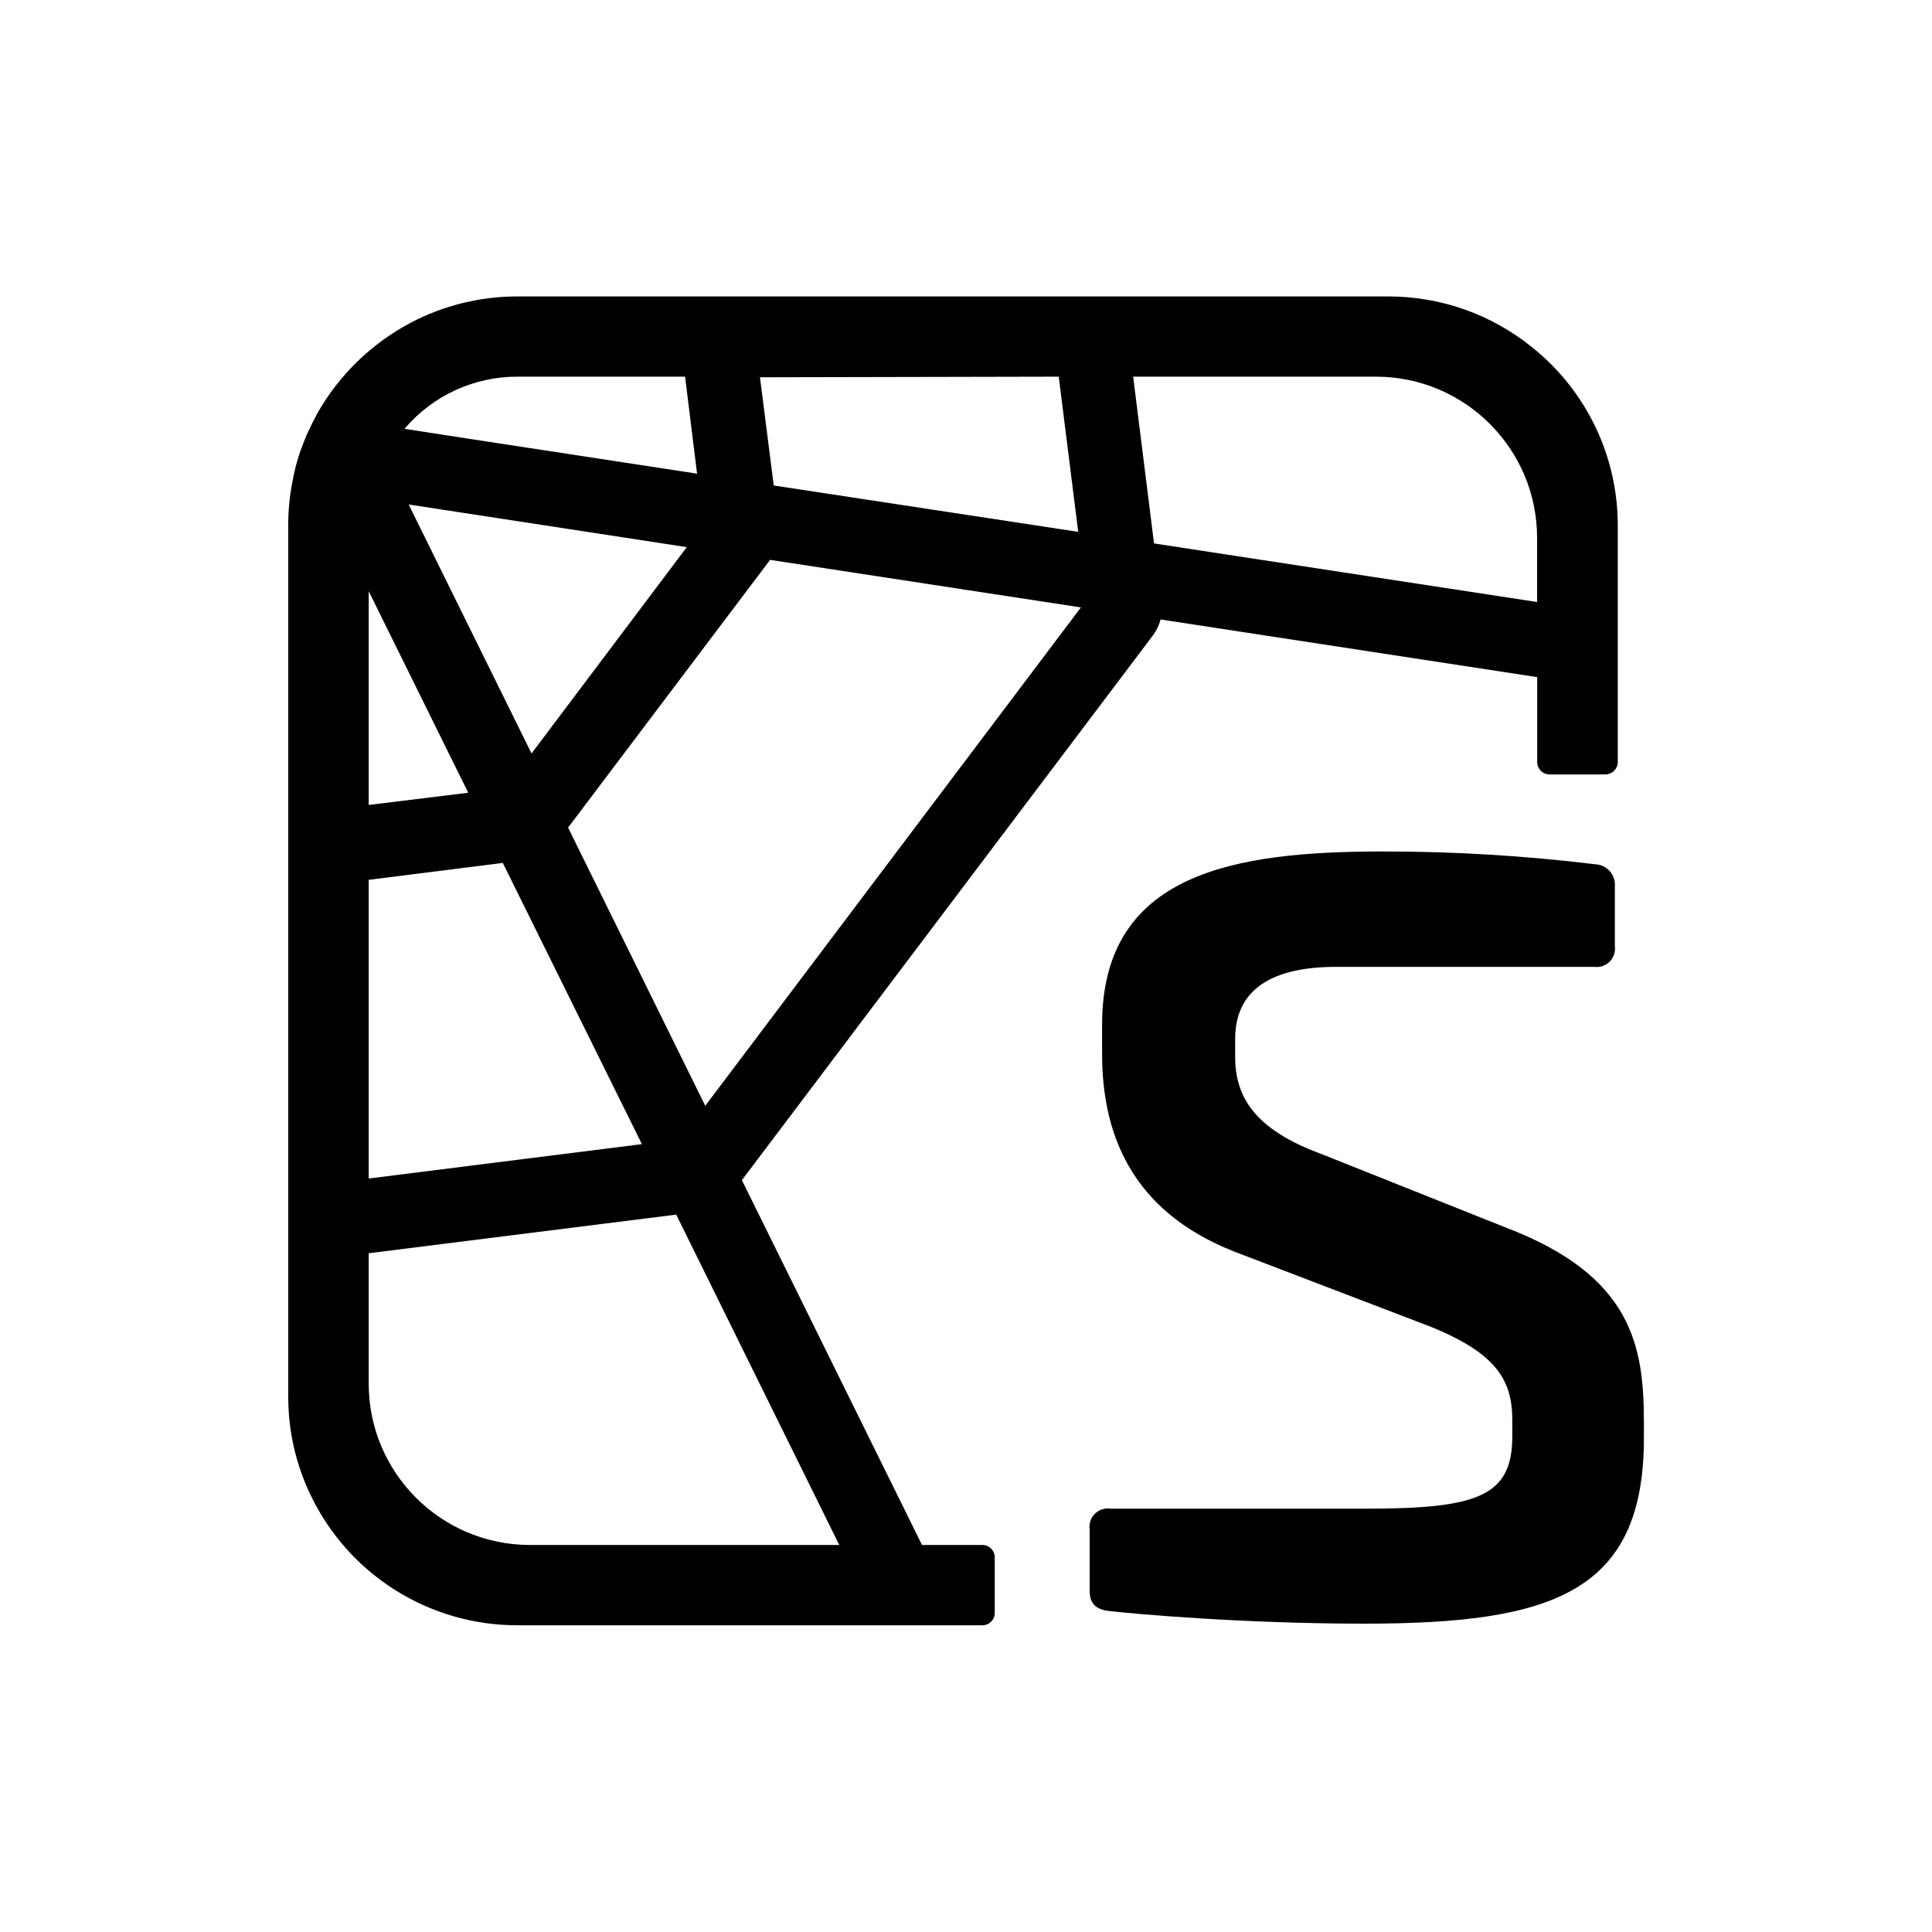
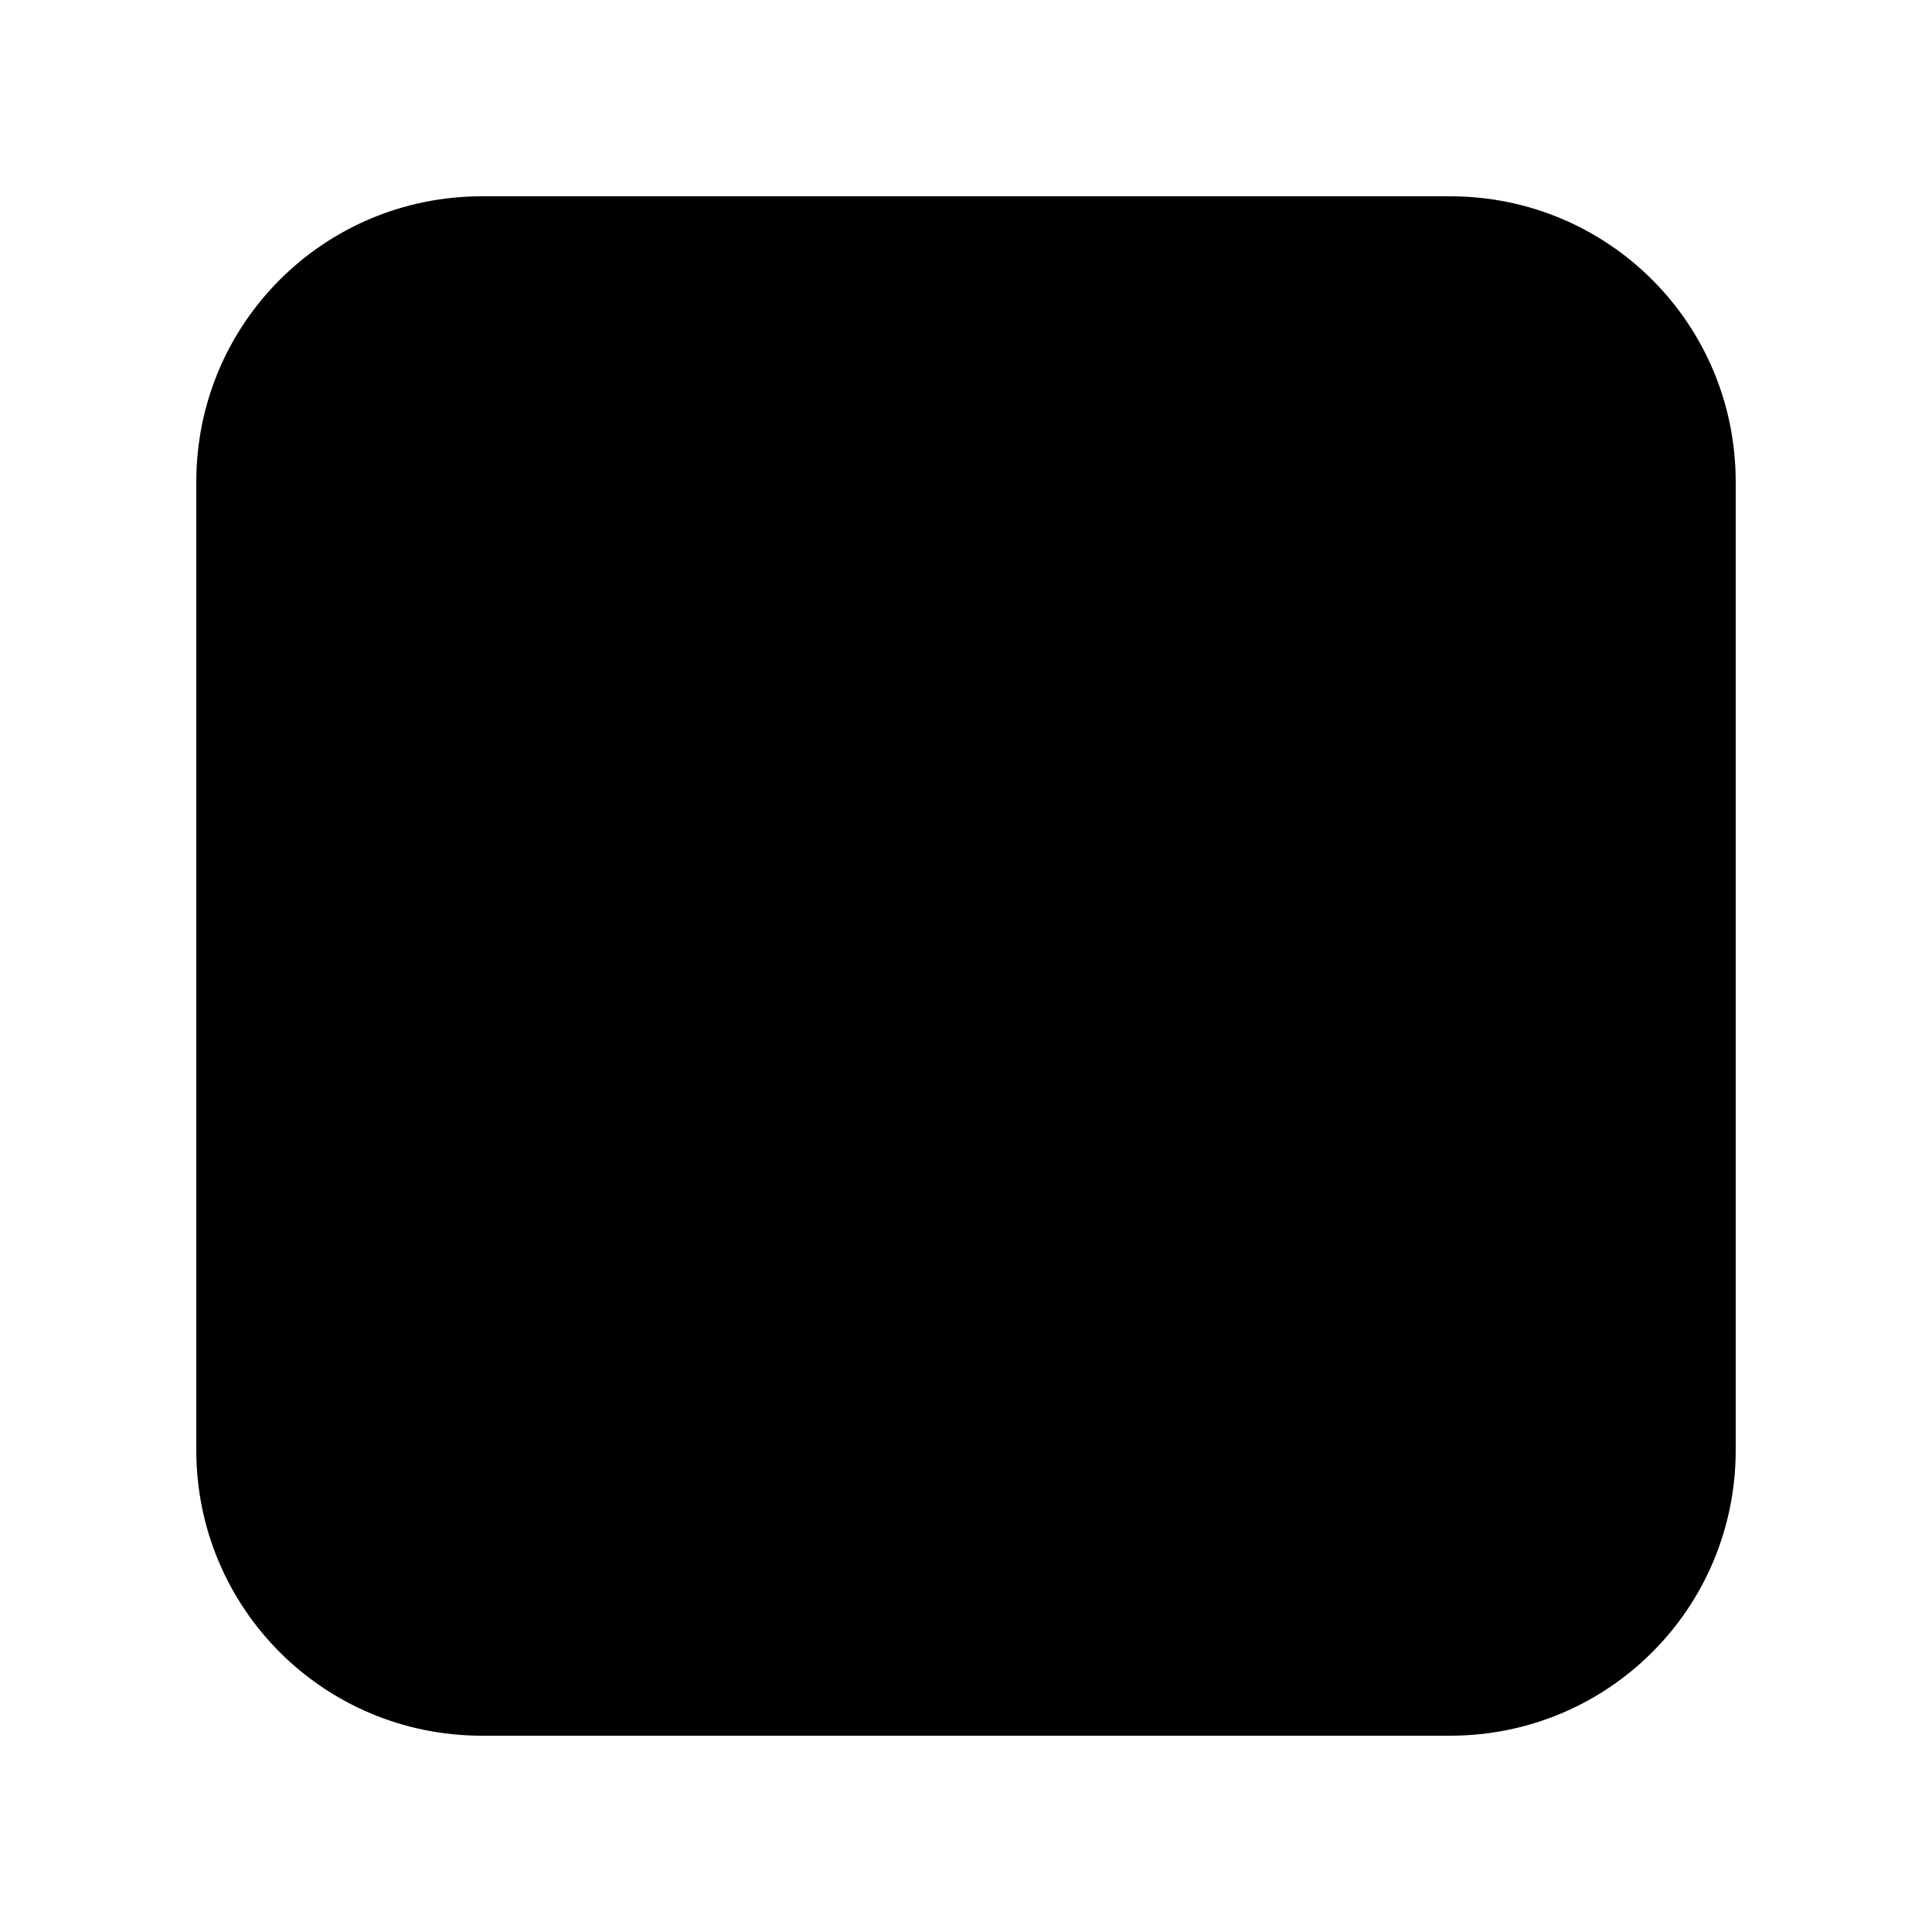
- <svg xmlns="http://www.w3.org/2000/svg" width="250" height="250">
-   <path d="M206.45 111.84a2.65 2.65 0 0 1 2.51 2.87v7.71a2.38 2.38 0 0 1-2.69 2.69h-33.35c-8.25 0-13.09 2.86-13.09 9.32v2.33c0 5 2.33 9.32 11.11 12.55l23.85 9.51c16.5 6.27 17.93 15.42 17.93 25.28v2c0 20.08-12 24-36.22 24-15.6 0-29.76-1.26-32.81-1.62-2.15-.17-2.69-1.25-2.69-2.68v-7.89a2.37 2.37 0 0 1 2.69-2.69h33.17c14.34 0 18.83-1.62 18.83-9.33v-2.15c0-5.2-2.15-8.61-10.4-12L159.83 162c-13.81-5.38-17.22-15.78-17.22-25.64v-3.76c0-19.73 17.22-22.42 36.4-22.42a226 226 0 0 1 27.44 1.66" class="SPYDER_LOGO_SNAKE" />
-   <path d="M198.33 45a29.5 29.5 0 0 0-18.65-6.64H66.94a29.6 29.6 0 0 0-13.81 3.41 30 30 0 0 0-12 11.6c-.54 1-1 1.94-1.46 2.93-.26.68-.55 1.35-.78 2a26 26 0 0 0-1.07 4.15A28 28 0 0 0 37.3 68v112.7a29.2 29.2 0 0 0 2.93 12.84 29.63 29.63 0 0 0 26.71 16.77h60.18a1.6 1.6 0 0 0 1.6-1.6v-7.19a1.6 1.6 0 0 0-1.6-1.6h-7.81L96 152.71l53.18-70.48a6 6 0 0 0 1-2.07l48.73 7.46v11a1.6 1.6 0 0 0 1.6 1.59h7.23a1.61 1.61 0 0 0 1.6-1.59V68a29.49 29.49 0 0 0-11.01-23M137 48.74l2.52 20.08-39.4-6-1.78-14Zm-70 0h21.65l1.55 12.55-28.78-4.4-9.08-1.4a19.11 19.11 0 0 1 14.6-6.75ZM88.87 70.8 68.78 97.5l-15.9-32.22Zm-41.16 5.7 12.88 26.08-12.88 1.58Zm0 37.35 17.35-2.19 18 36.39-35.35 4.45Zm60.89 86.07H68.54a20.88 20.88 0 0 1-20.83-20.82v-16.93l39.79-5Zm-17.34-56.83-17.75-36 26.1-34.59v-.06l40.26 6.16ZM198.9 77.9l-49.57-7.58-2.7-21.58h31.45a20.87 20.87 0 0 1 20.82 20.81Z" class="SPYDER_LOGO_WEB" />
+ <svg xmlns="http://www.w3.org/2000/svg" width="256" height="256">
+   <path d="M63.86 26.01h128.28c20.969 0 37.85 16.881 37.85 37.85v128.28c0 20.969-16.881 37.85-37.85 37.85H63.86c-20.969 0-37.85-16.881-37.85-37.85V63.86c0-20.969 16.881-37.85 37.85-37.85" class="SPYDER_LOGO_BACKGROUND" />
+   <path d="M197.63 116.58a2.28 2.28 0 0 1 2.15 2.46v6.6a2 2 0 0 1-2.3 2.3h-28.55c-7.06 0-11.2 2.45-11.2 8v2c0 4.3 2 8 9.52 10.74l20.41 8.14C201.77 162.16 203 170 203 178.42v1.69c0 17.19-10.28 20.56-31 20.56-13.35 0-25.47-1.07-28.08-1.38-1.84-.15-2.3-1.07-2.3-2.3v-6.75a2 2 0 0 1 2.3-2.3h28.39c12.28 0 16.11-1.38 16.11-8v-1.84c0-4.45-1.84-7.37-8.9-10.28l-21.79-8.29C145.92 155 143 146.05 143 137.61v-3.23c0-16.88 14.73-19.18 31.15-19.18a195 195 0 0 1 23.48 1.38" class="SPYDER_LOGO_SNAKE" />
+   <path d="M190.69 59.34a25.27 25.27 0 0 0-16-5.68H78.24a25.4 25.4 0 0 0-11.82 2.92 25.7 25.7 0 0 0-10.25 9.93c-.46.82-.87 1.66-1.25 2.5-.22.59-.47 1.15-.67 1.72A26.9 26.9 0 0 0 52.87 79v96.48a25.35 25.35 0 0 0 25.37 25.35h51.5a1.37 1.37 0 0 0 1.37-1.37v-6.15a1.37 1.37 0 0 0-1.37-1.37h-6.68l-20-40.41 45.51-60.31a5.2 5.2 0 0 0 .85-1.77l41.7 6.38v9.38a1.38 1.38 0 0 0 1.37 1.37h6.19a1.37 1.37 0 0 0 1.36-1.37V79a25.25 25.25 0 0 0-9.35-19.66m-52.52 3.24 2.15 17.19-33.71-5.16-1.52-12Zm-59.93 0h18.58l1.33 10.75-24.63-3.77-7.77-1.2a16.33 16.33 0 0 1 12.49-5.78M97 81.46l-17.18 22.85-13.61-27.57Zm-35.21 4.88 11 22.32-11 1.35Zm0 32 14.84-1.88L92 147.58l-30.22 3.8Zm52.1 73.66H79.61a17.87 17.87 0 0 1-17.82-17.83v-14.51l34.05-4.27Zm-14.83-48.67-15.2-30.8 22.34-29.6v-.05l34.45 5.27Zm92.11-55.79-42.42-6.49-2.31-18.47h26.92a17.87 17.87 0 0 1 17.81 17.82Z" class="SPYDER_LOGO_WEB" />
</svg>
